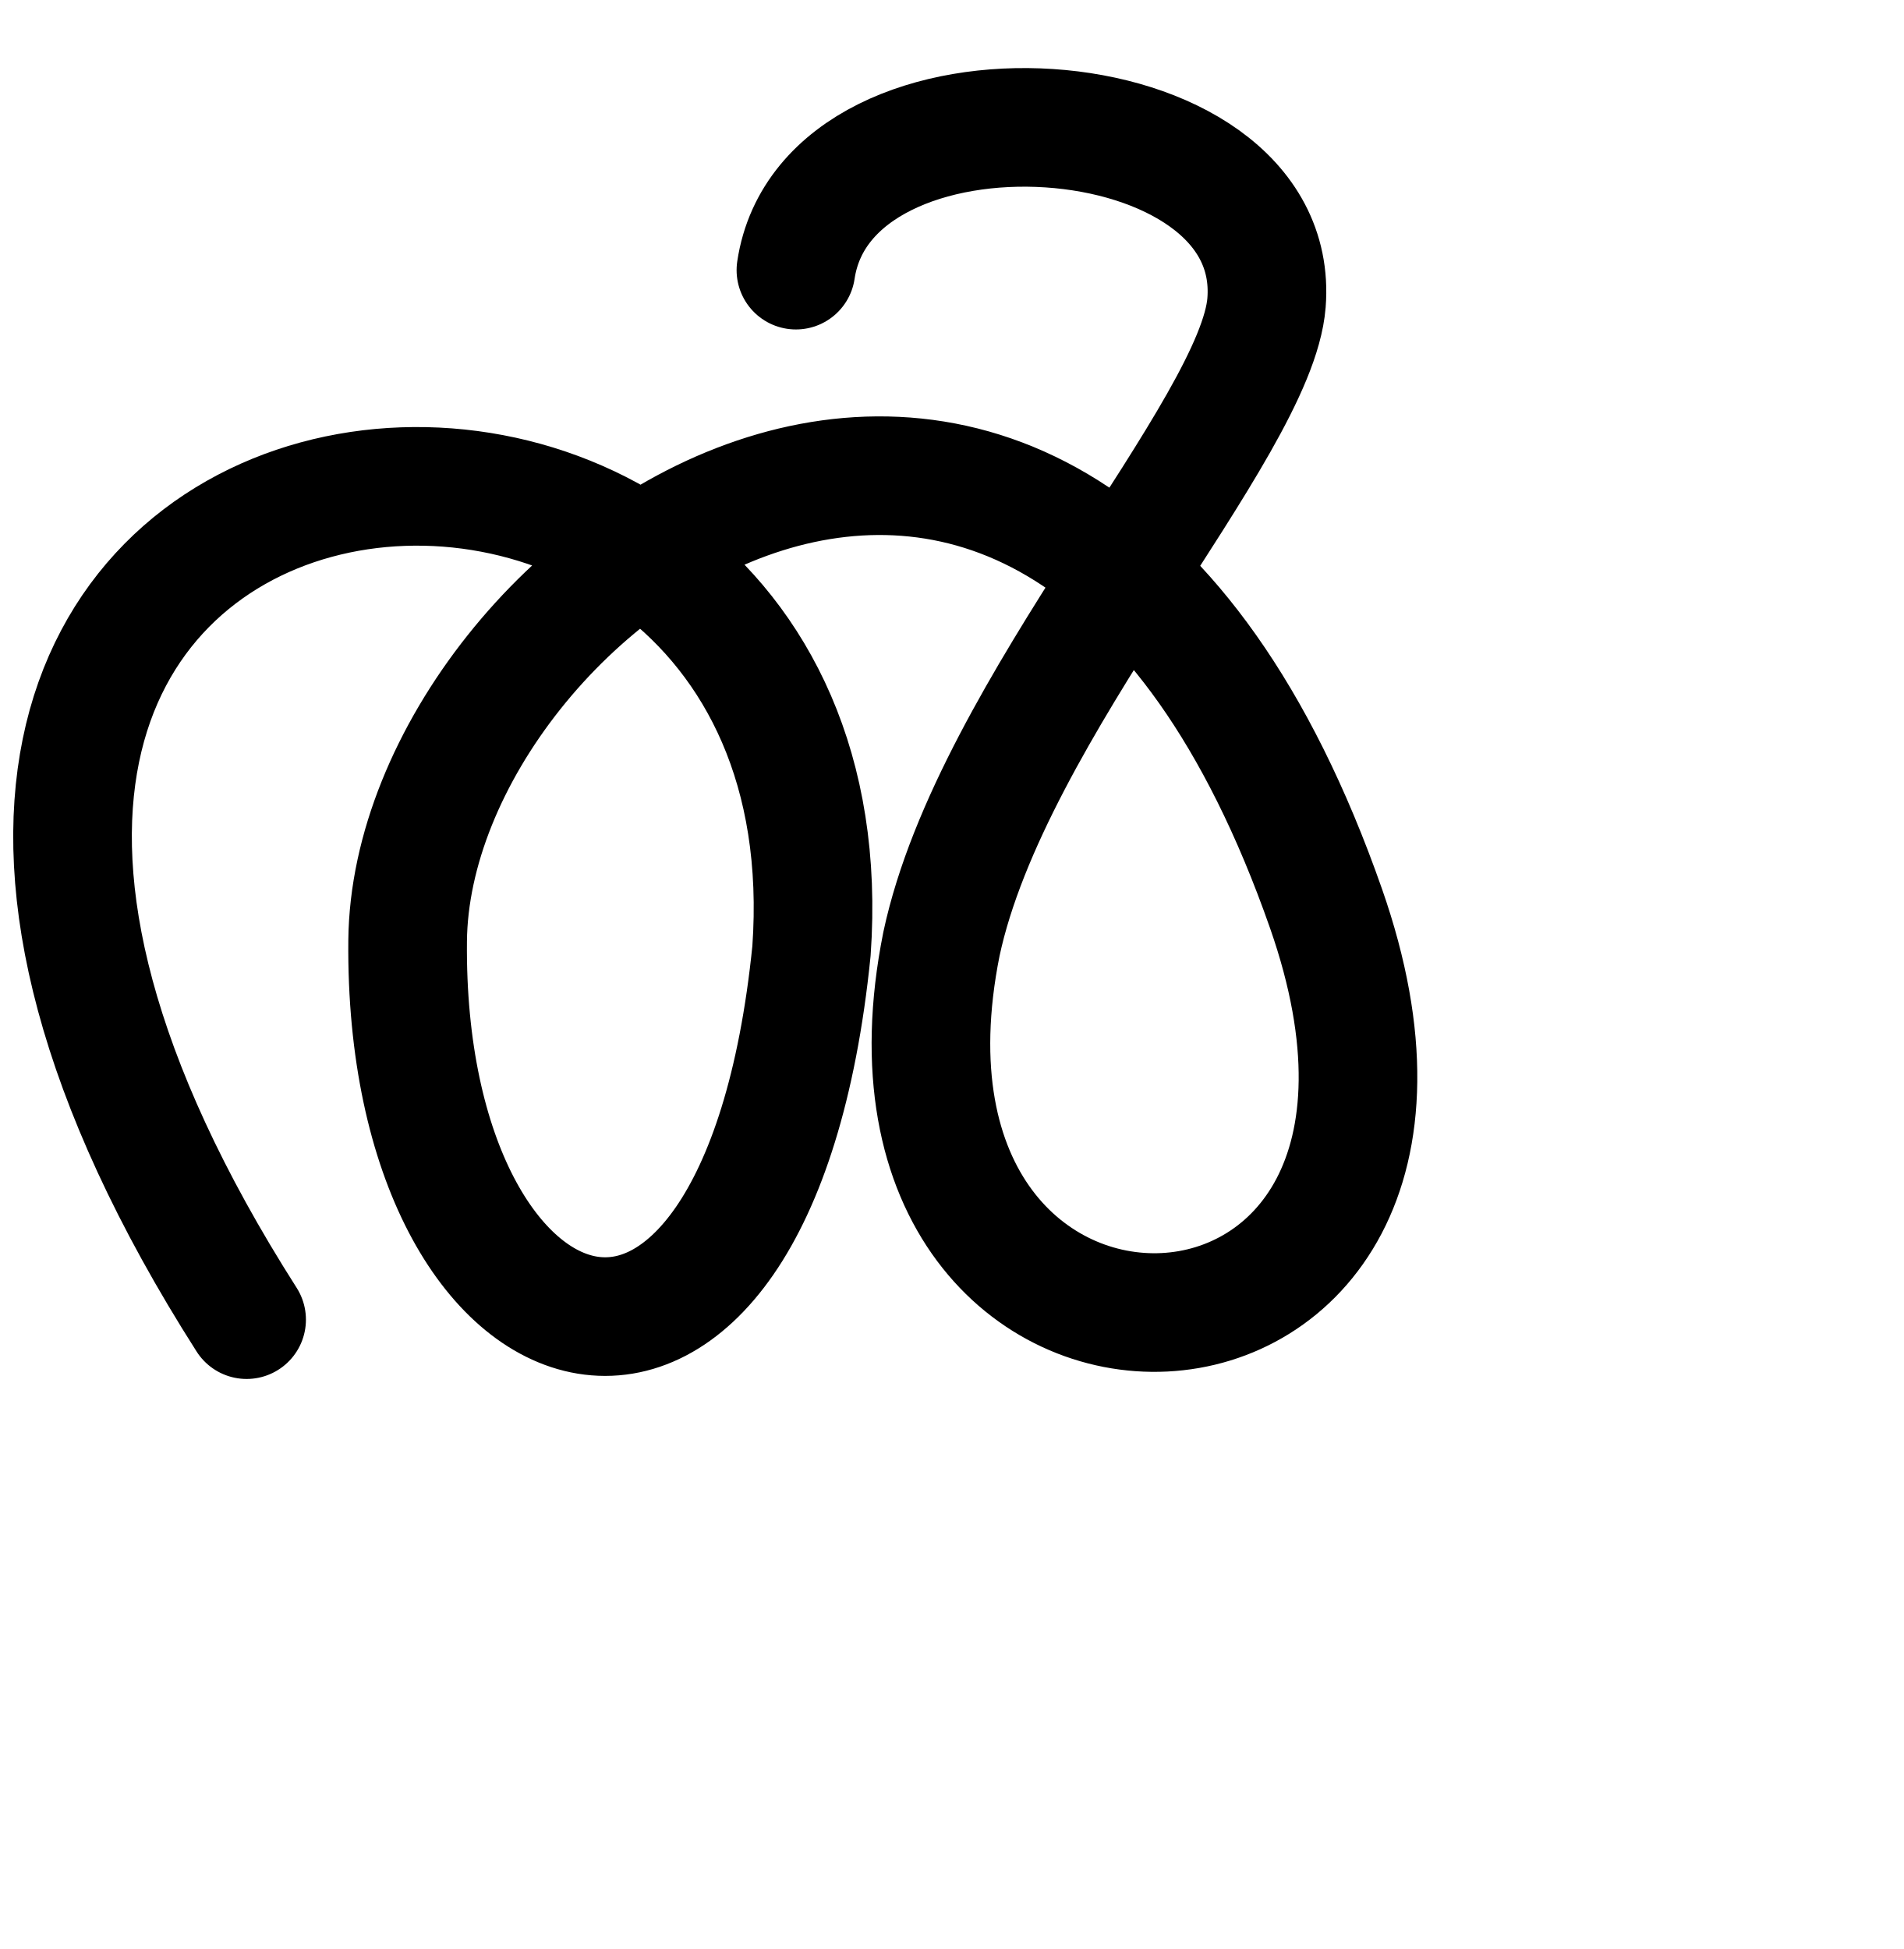
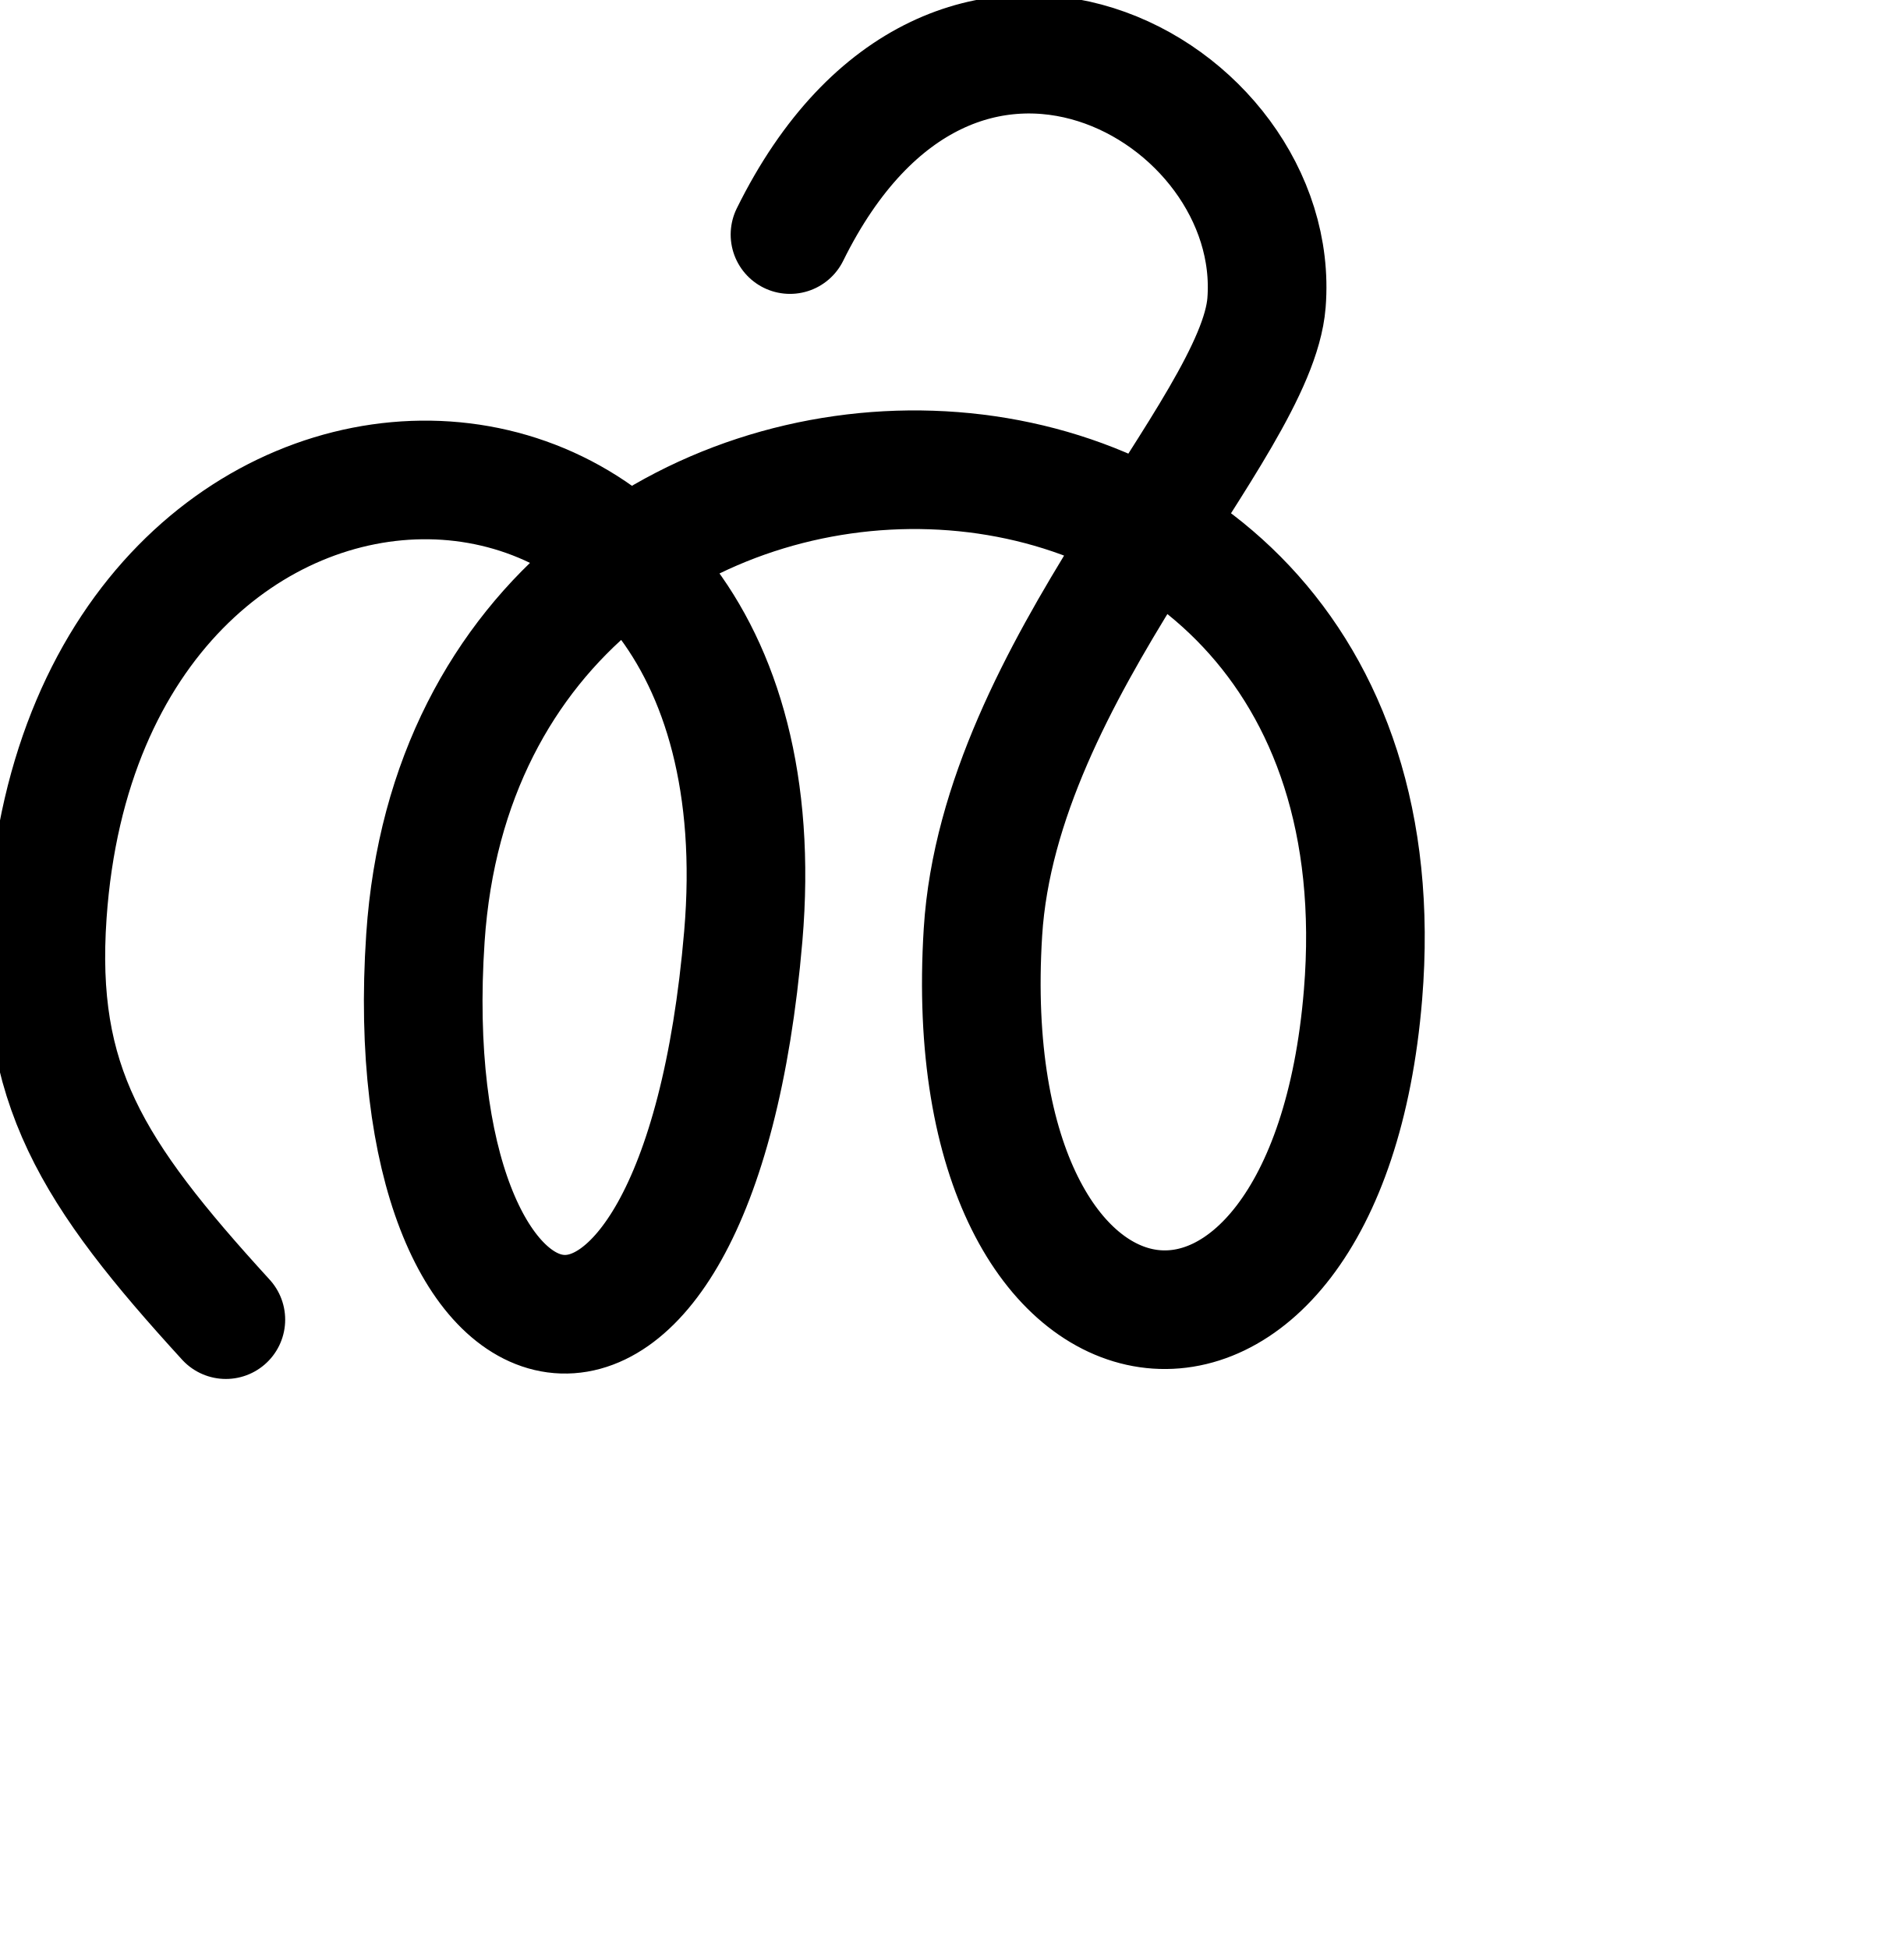
<svg xmlns="http://www.w3.org/2000/svg" width="2000" height="2048" id="svg2992" version="1.1">
  <defs id="defs5498" />
  <g id="layer1" transform="translate(0,1048)">
-     <path style="fill:none;stroke:#000000;stroke-width:124.639;stroke-linecap:round;stroke-linejoin:round;stroke-miterlimit:4;stroke-dasharray:none;stroke-opacity:1" d="M 259.113,338.684 C -391.402,-681.69 906.445,-809.506 852.603,-48.794 794.799,523.476 423.78,403.088 428.29,-59.415 432,-440 1104,-920 1393.248,-93.233 1585.764,457.043 882.666,475.269 989.153,-56.065 1041.949,-303.43 1320.29,-597.383 1330.698,-729.897 1348.276,-953.684 868.961,-983.722 836.246,-764.127" id="path3821" />
+     <path style="fill:none;stroke:#000000;stroke-width:124.639;stroke-linecap:round;stroke-linejoin:round;stroke-miterlimit:4;stroke-dasharray:none;stroke-opacity:1" d="M 237.308,338.684 C 96,184 37.38,91.115 49.798,-87.38 92.349,-698.978 835.058,-700.16 780.958,-64.369 732.192,508.742 414.522,419.808 446.98,-62.53 491.989,-731.401 1491.254,-724.436 1432.103,-2.919 1393.16,472.097 1002.001,423.662 1032.763,-68.525 1050.007,-344.44 1320.29,-597.383 1330.698,-729.897 1348.276,-953.684 1001.77,-1149.38 830.016,-801.507" id="path3821" />
  </g>
</svg>
